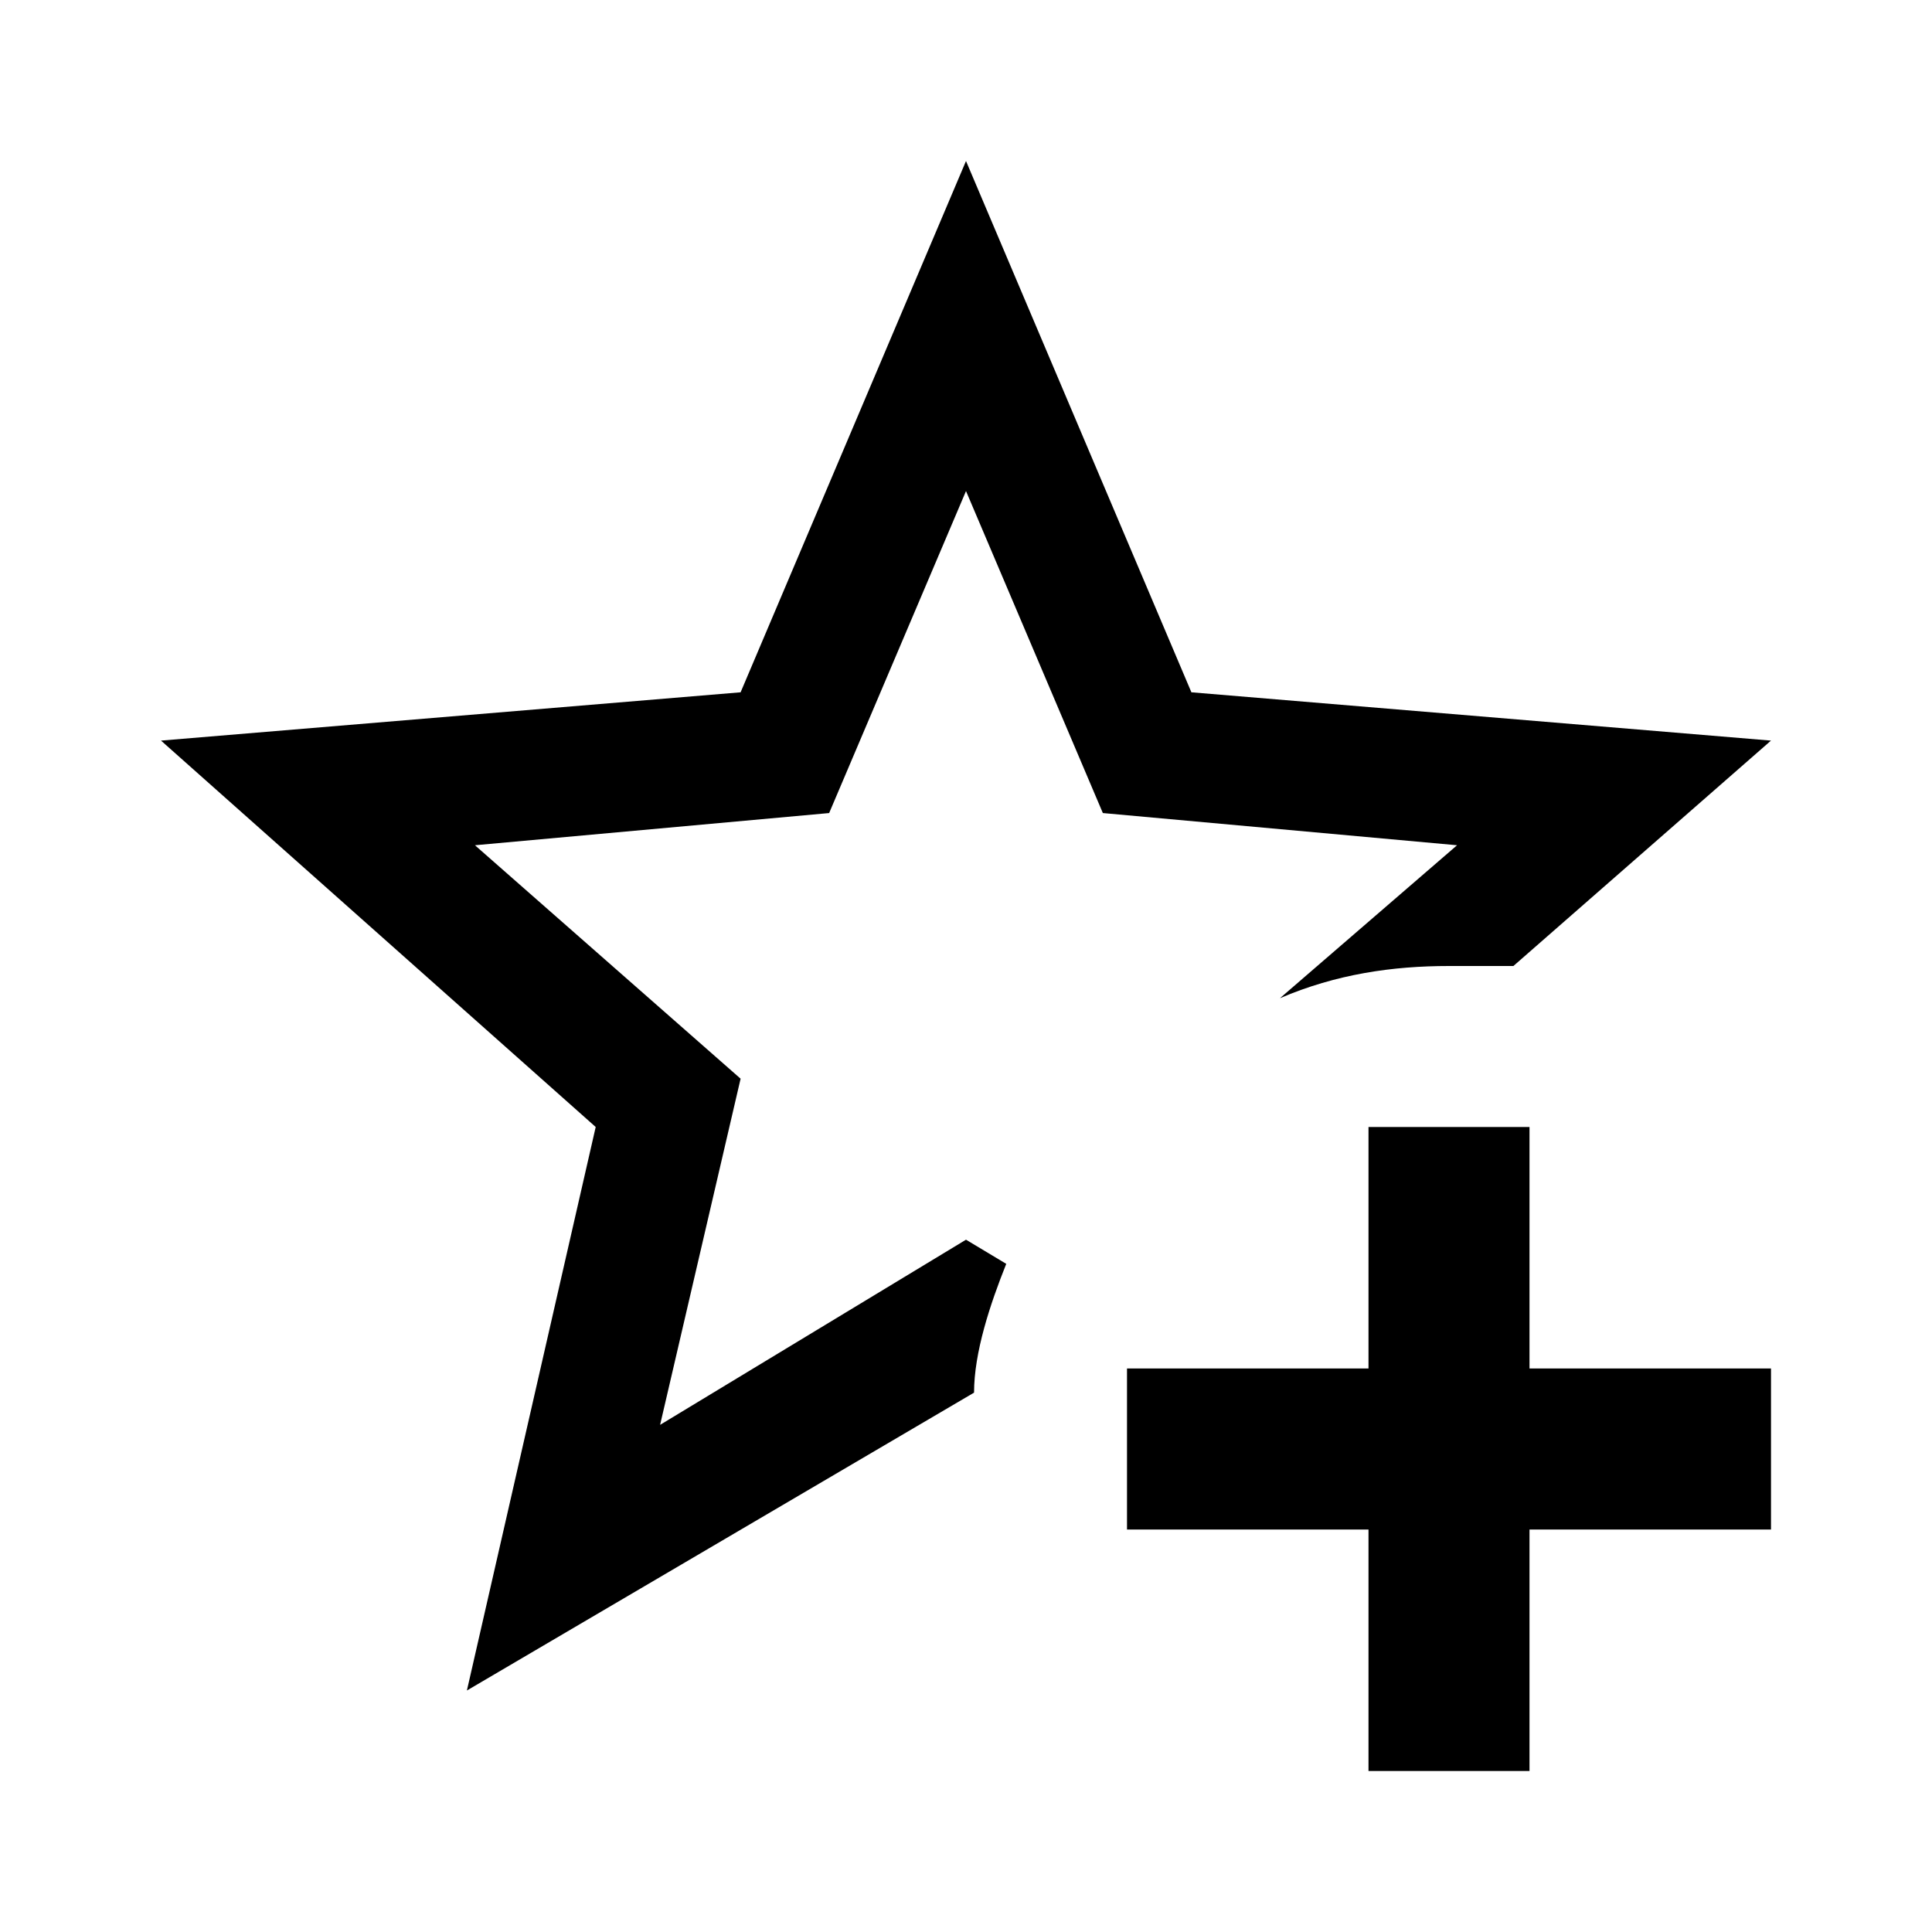
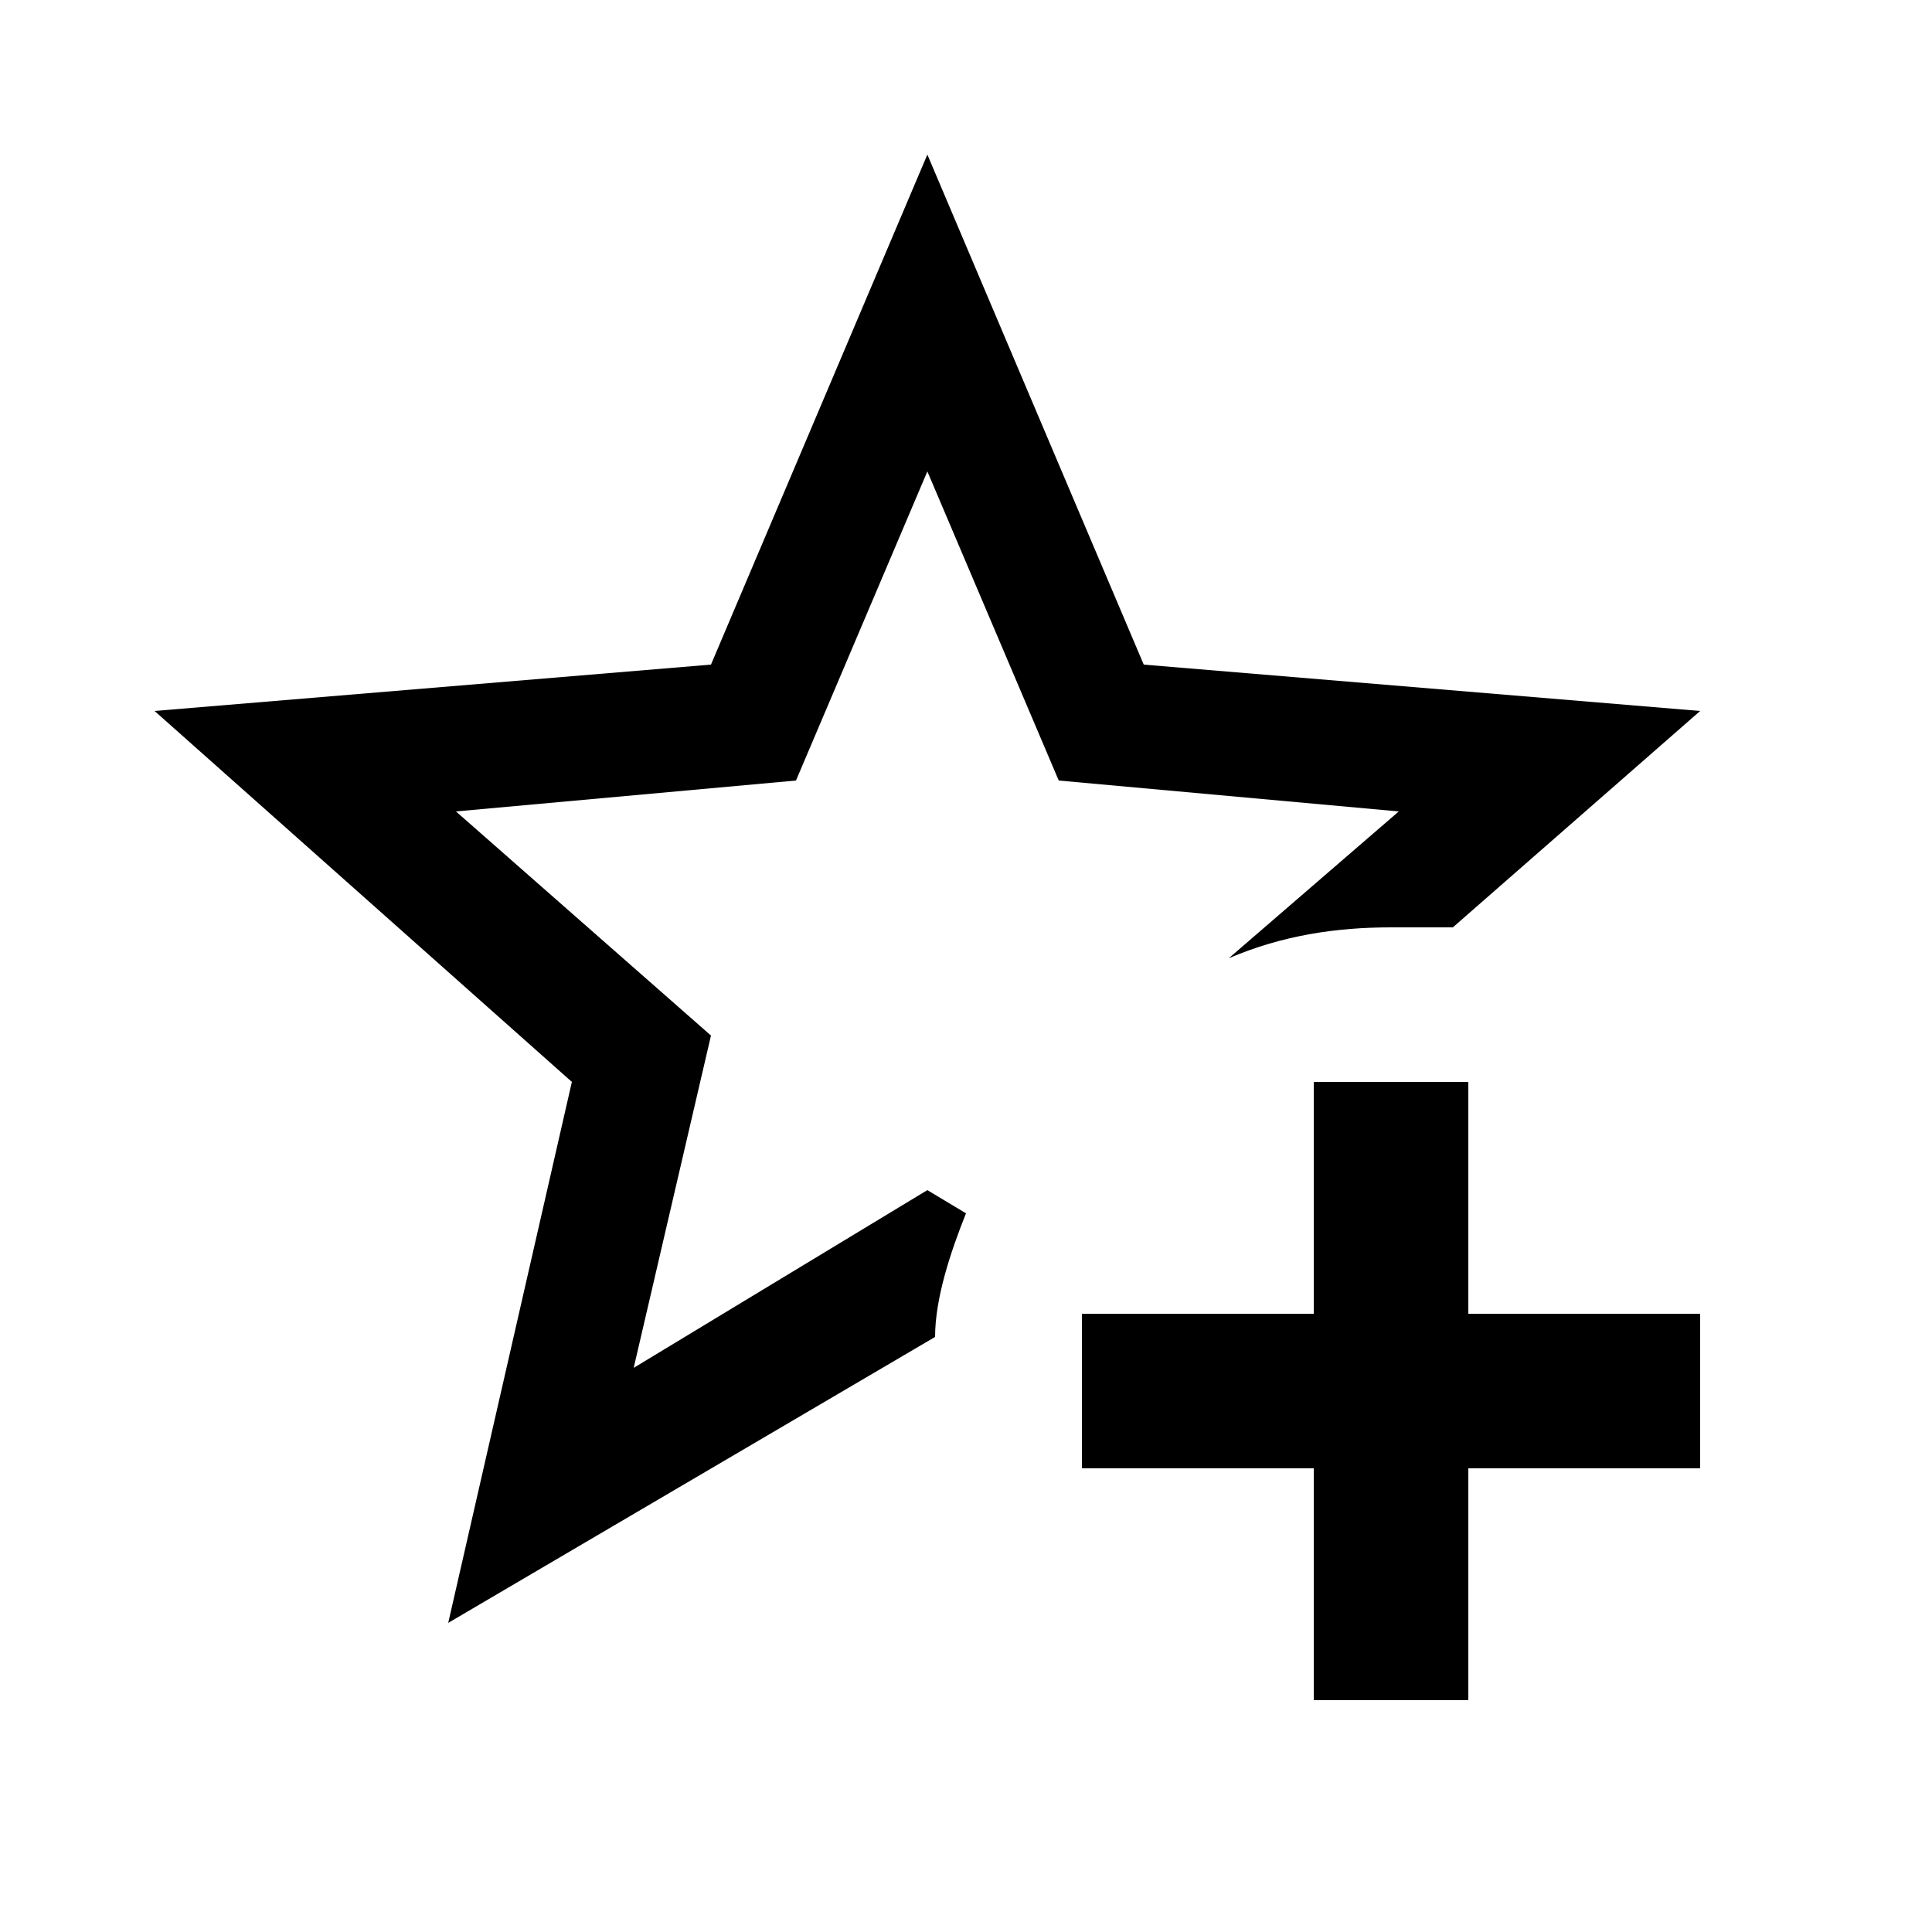
- <svg xmlns="http://www.w3.org/2000/svg" viewBox="0 0 24 24">
-   <path d="M5.8 21L7.4 14L2 9.2L9.2 8.6L12 2L14.8 8.6L22 9.2L18.8 12H18C17.3 12 16.6 12.1 15.9 12.4L18.1 10.5L13.7 10.1L12 6.1L10.3 10.1L5.9 10.5L9.2 13.4L8.2 17.7L12 15.4L12.5 15.7C12.3 16.2 12.1 16.8 12.1 17.3L5.8 21M17 14V17H14V19H17V22H19V19H22V17H19V14H17Z" />
+ <svg xmlns="http://www.w3.org/2000/svg" viewBox="0 0 25 25" version="1.1" id="svg52" width="25" height="25">
+   <defs id="defs56" />
+   <path d="M 5.8,21 7.4,14 2,9.2 9.2,8.6 12,2 14.8,8.6 22,9.2 18.8,12 H 18 c -0.7,0 -1.4,0.1 -2.1,0.4 l 2.2,-1.9 -4.4,-0.4 -1.7,-4 -1.7,4 -4.4,0.4 3.3,2.9 -1,4.3 3.8,-2.3 0.5,0.3 c -0.2,0.5 -0.4,1.1 -0.4,1.6 L 5.8,21 M 17,14 v 3 h -3 v 2 h 3 v 3 h 2 v -3 h 3 v -2 h -3 v -3 z" id="path50" />
</svg>
